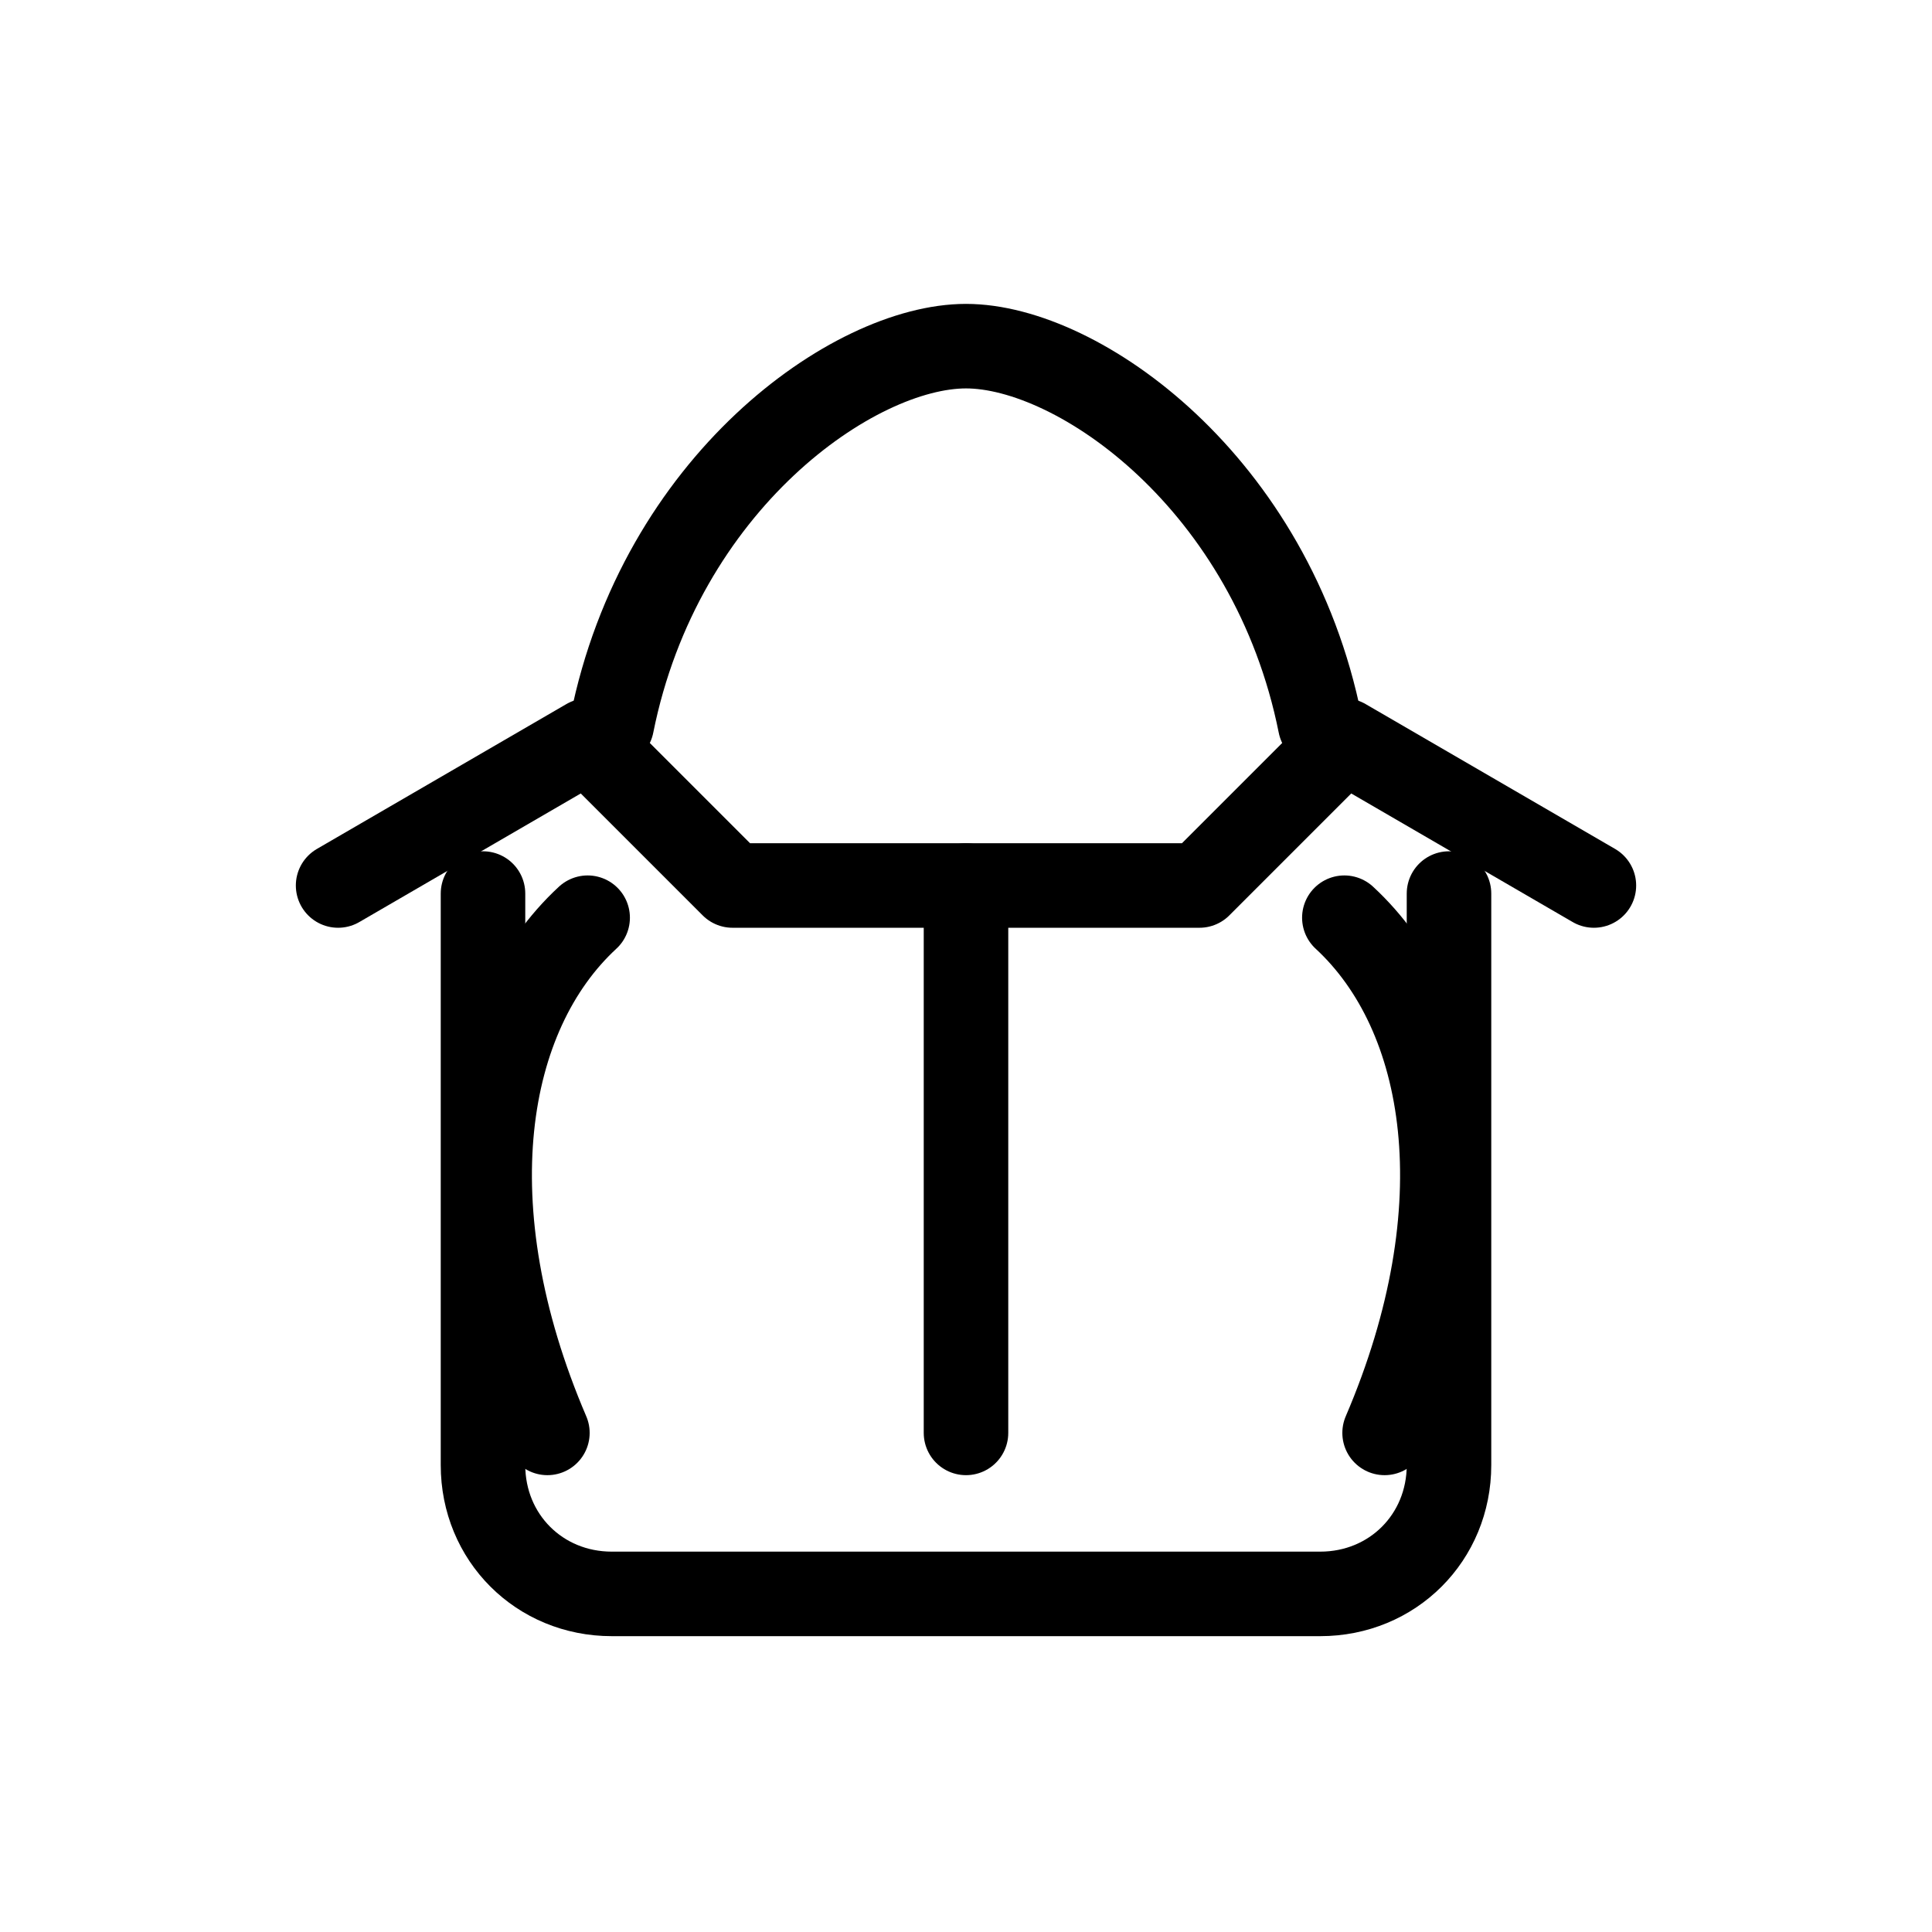
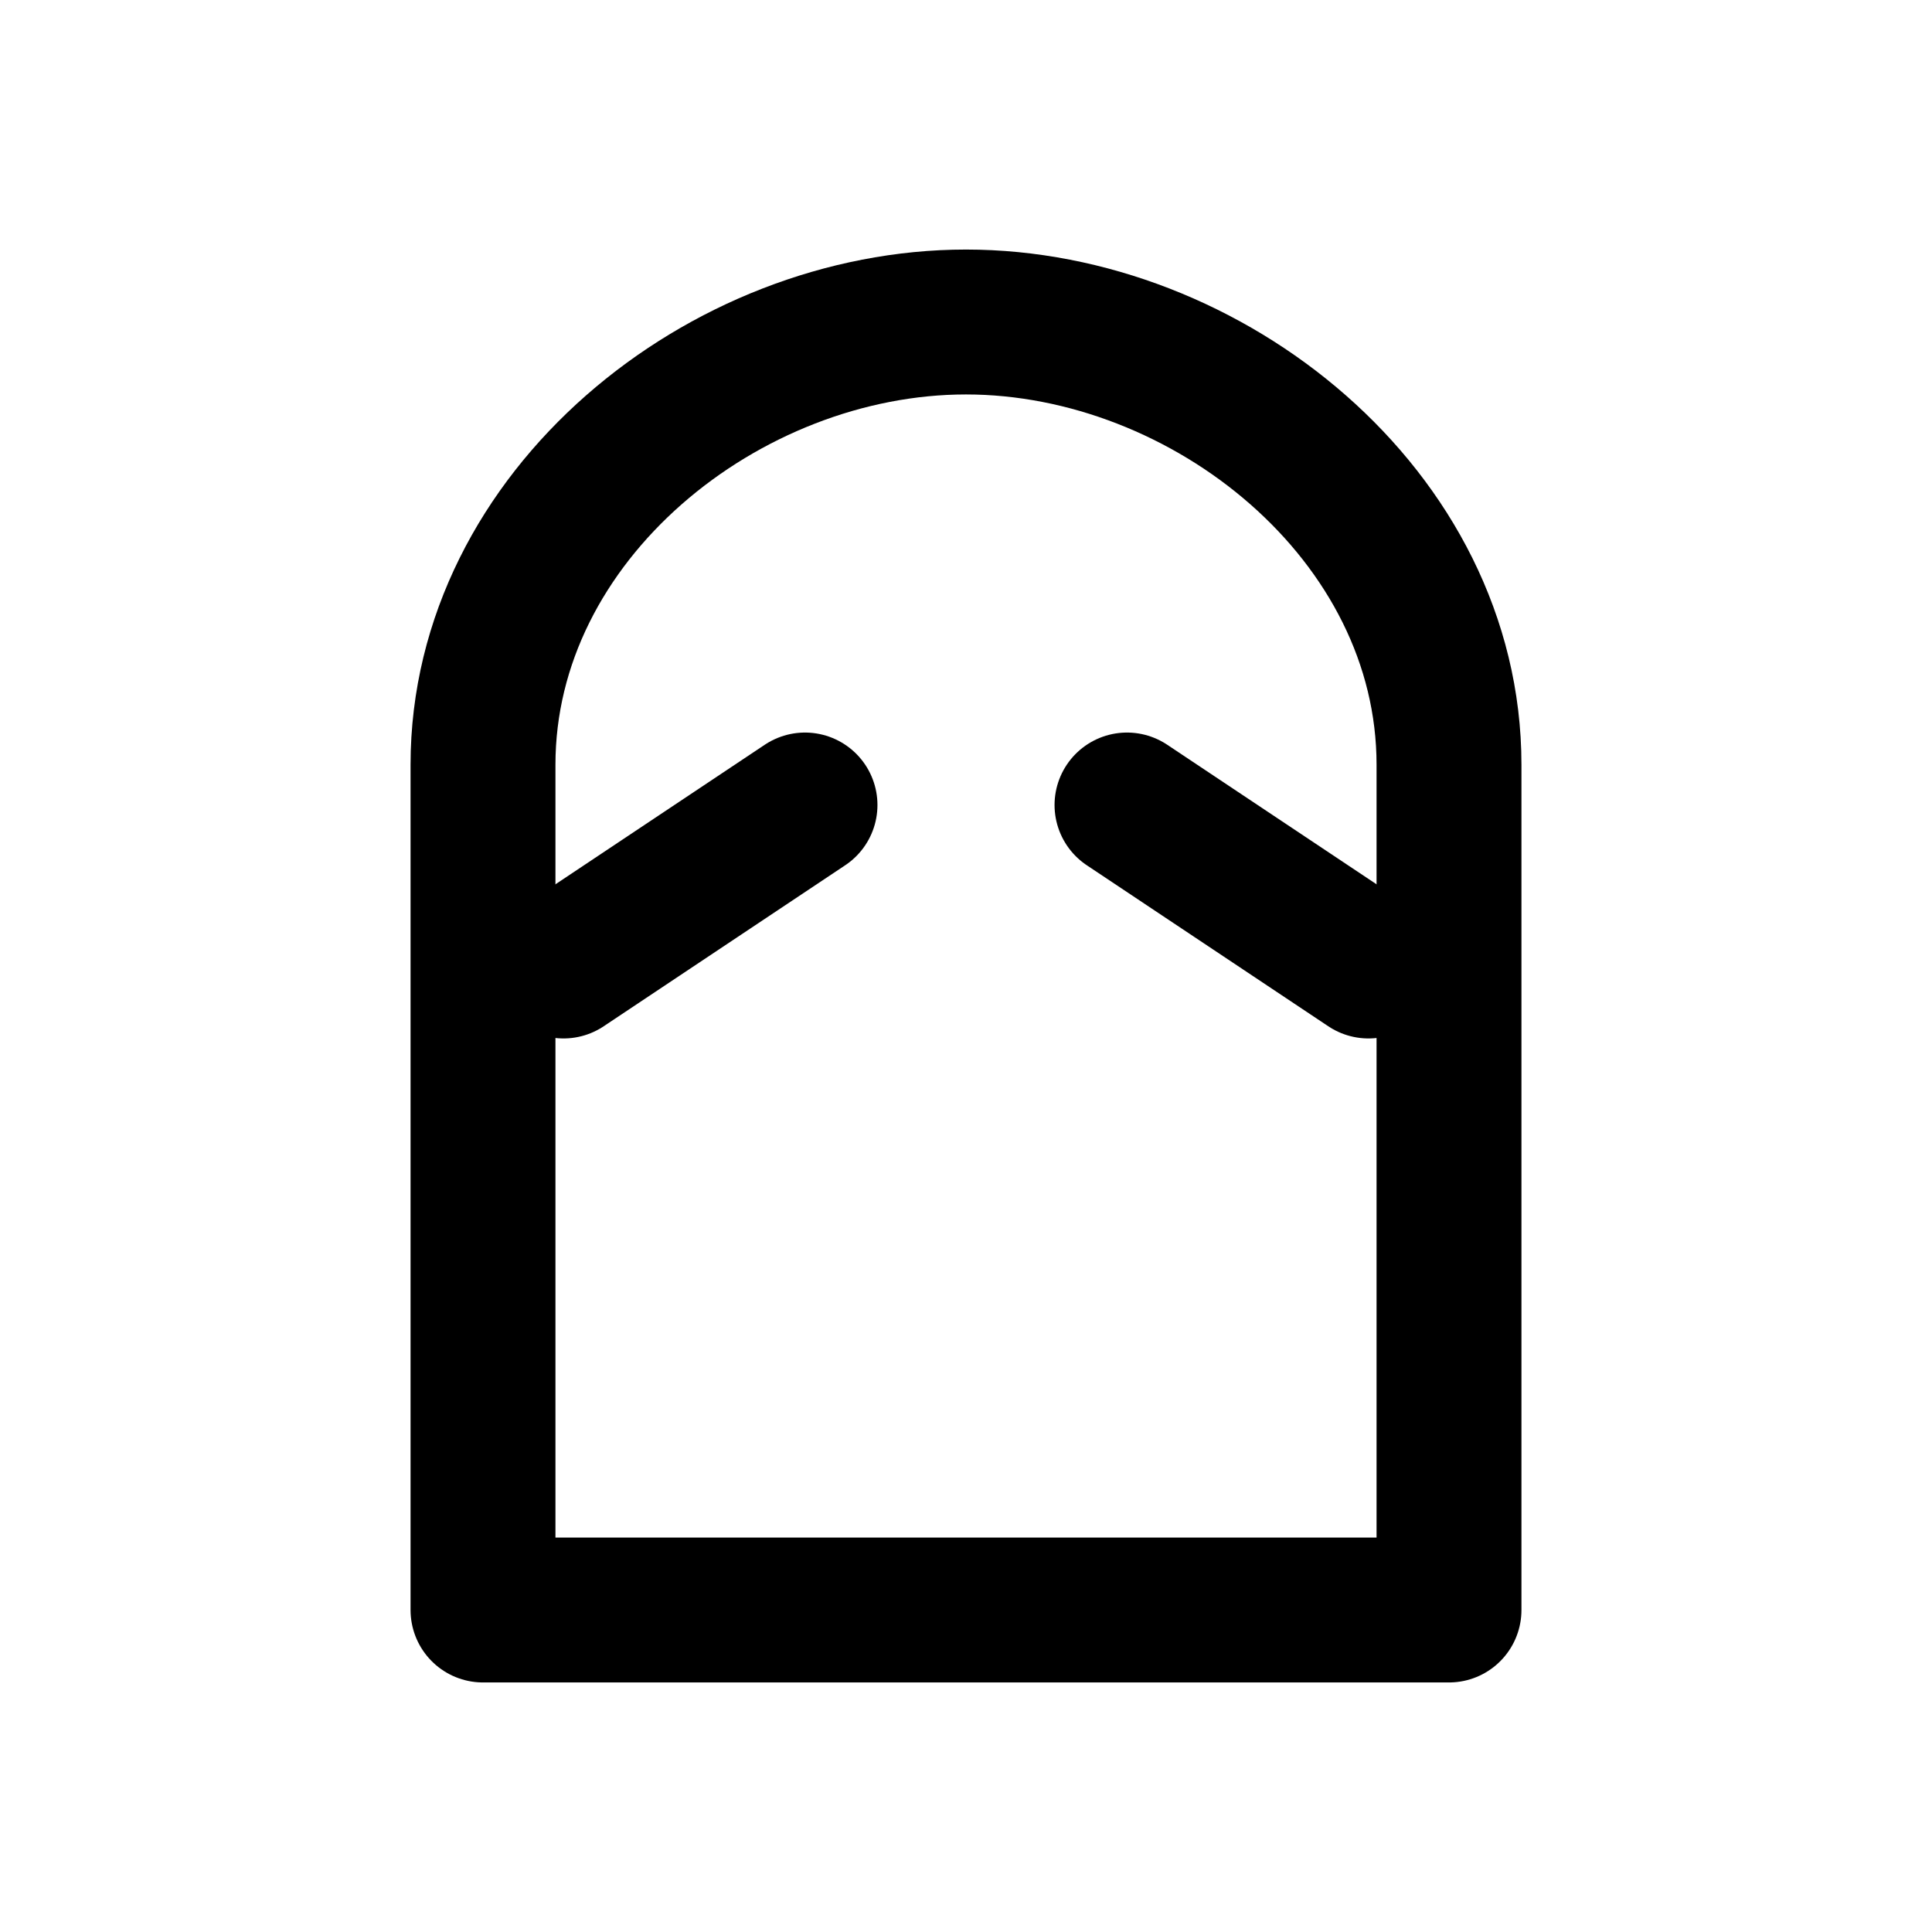
- <svg xmlns="http://www.w3.org/2000/svg" viewBox="0 0 24 24" width="24" height="24" aria-hidden="true">
-   <g fill="none" stroke="currentColor" stroke-width="1.05" stroke-linecap="round" stroke-linejoin="round" vector-effect="non-scaling-stroke">
-     <path d="M7.6 9c.6-3 3-4.7 4.4-4.7S15.8 6 16.4 9" />
-     <path d="M4.2 11l3.1-1.8 1.8 1.8h5.8l1.8-1.8 3.1 1.8" />
-     <path d="M6 11.1v7.1c0 .9.7 1.6 1.6 1.6h8.8c.9 0 1.6-.7 1.6-1.6V11.1" />
-     <path d="M7.3 11.4c-1.3 1.2-1.7 3.6-.5 6.4" />
-     <path d="M16.7 11.4c1.3 1.2 1.7 3.6.5 6.4" />
-     <path d="M12 11v6.8" />
-   </g>
+ <svg viewBox="0 0 24 24" fill="none" stroke="currentColor" stroke-width="1.8" stroke-linecap="round" stroke-linejoin="round">
+   <path d="M12 4c3 0 6 2.4 6 5.5V20H6V9.5C6 6.4 9 4 12 4z" />
+   <path d="M7 12l3-2m7 2l-3-2" />
</svg>
